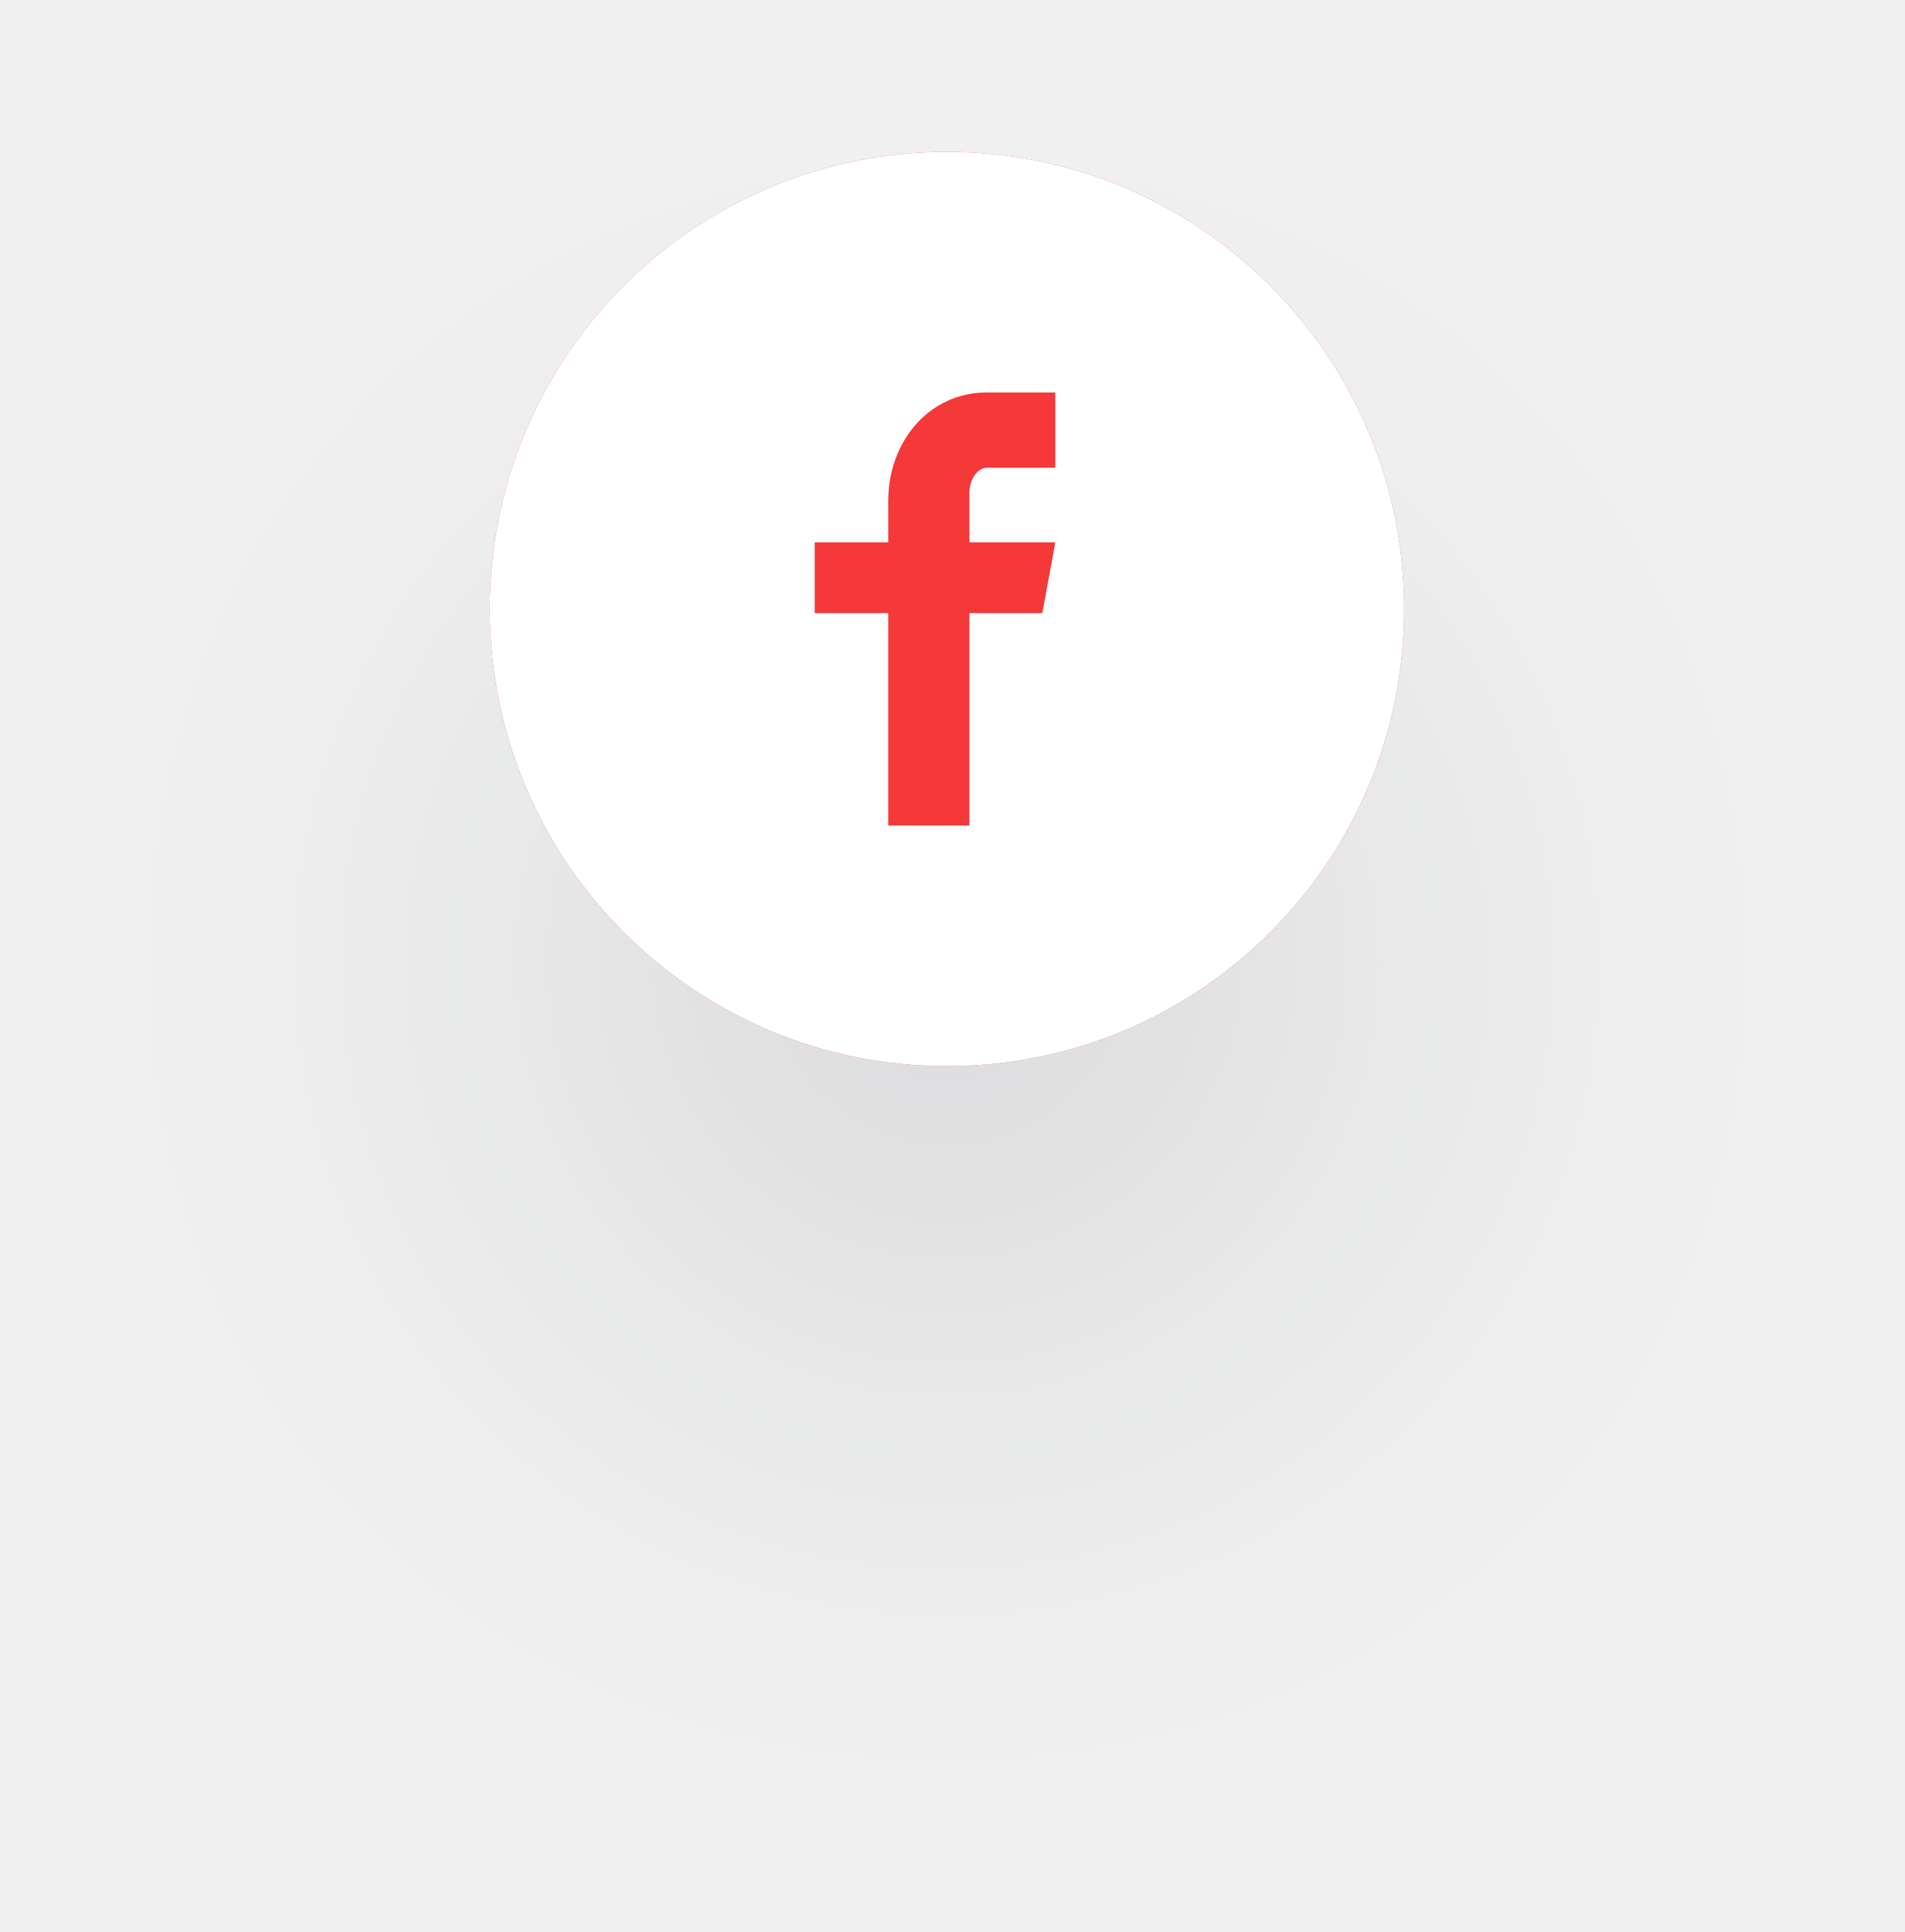
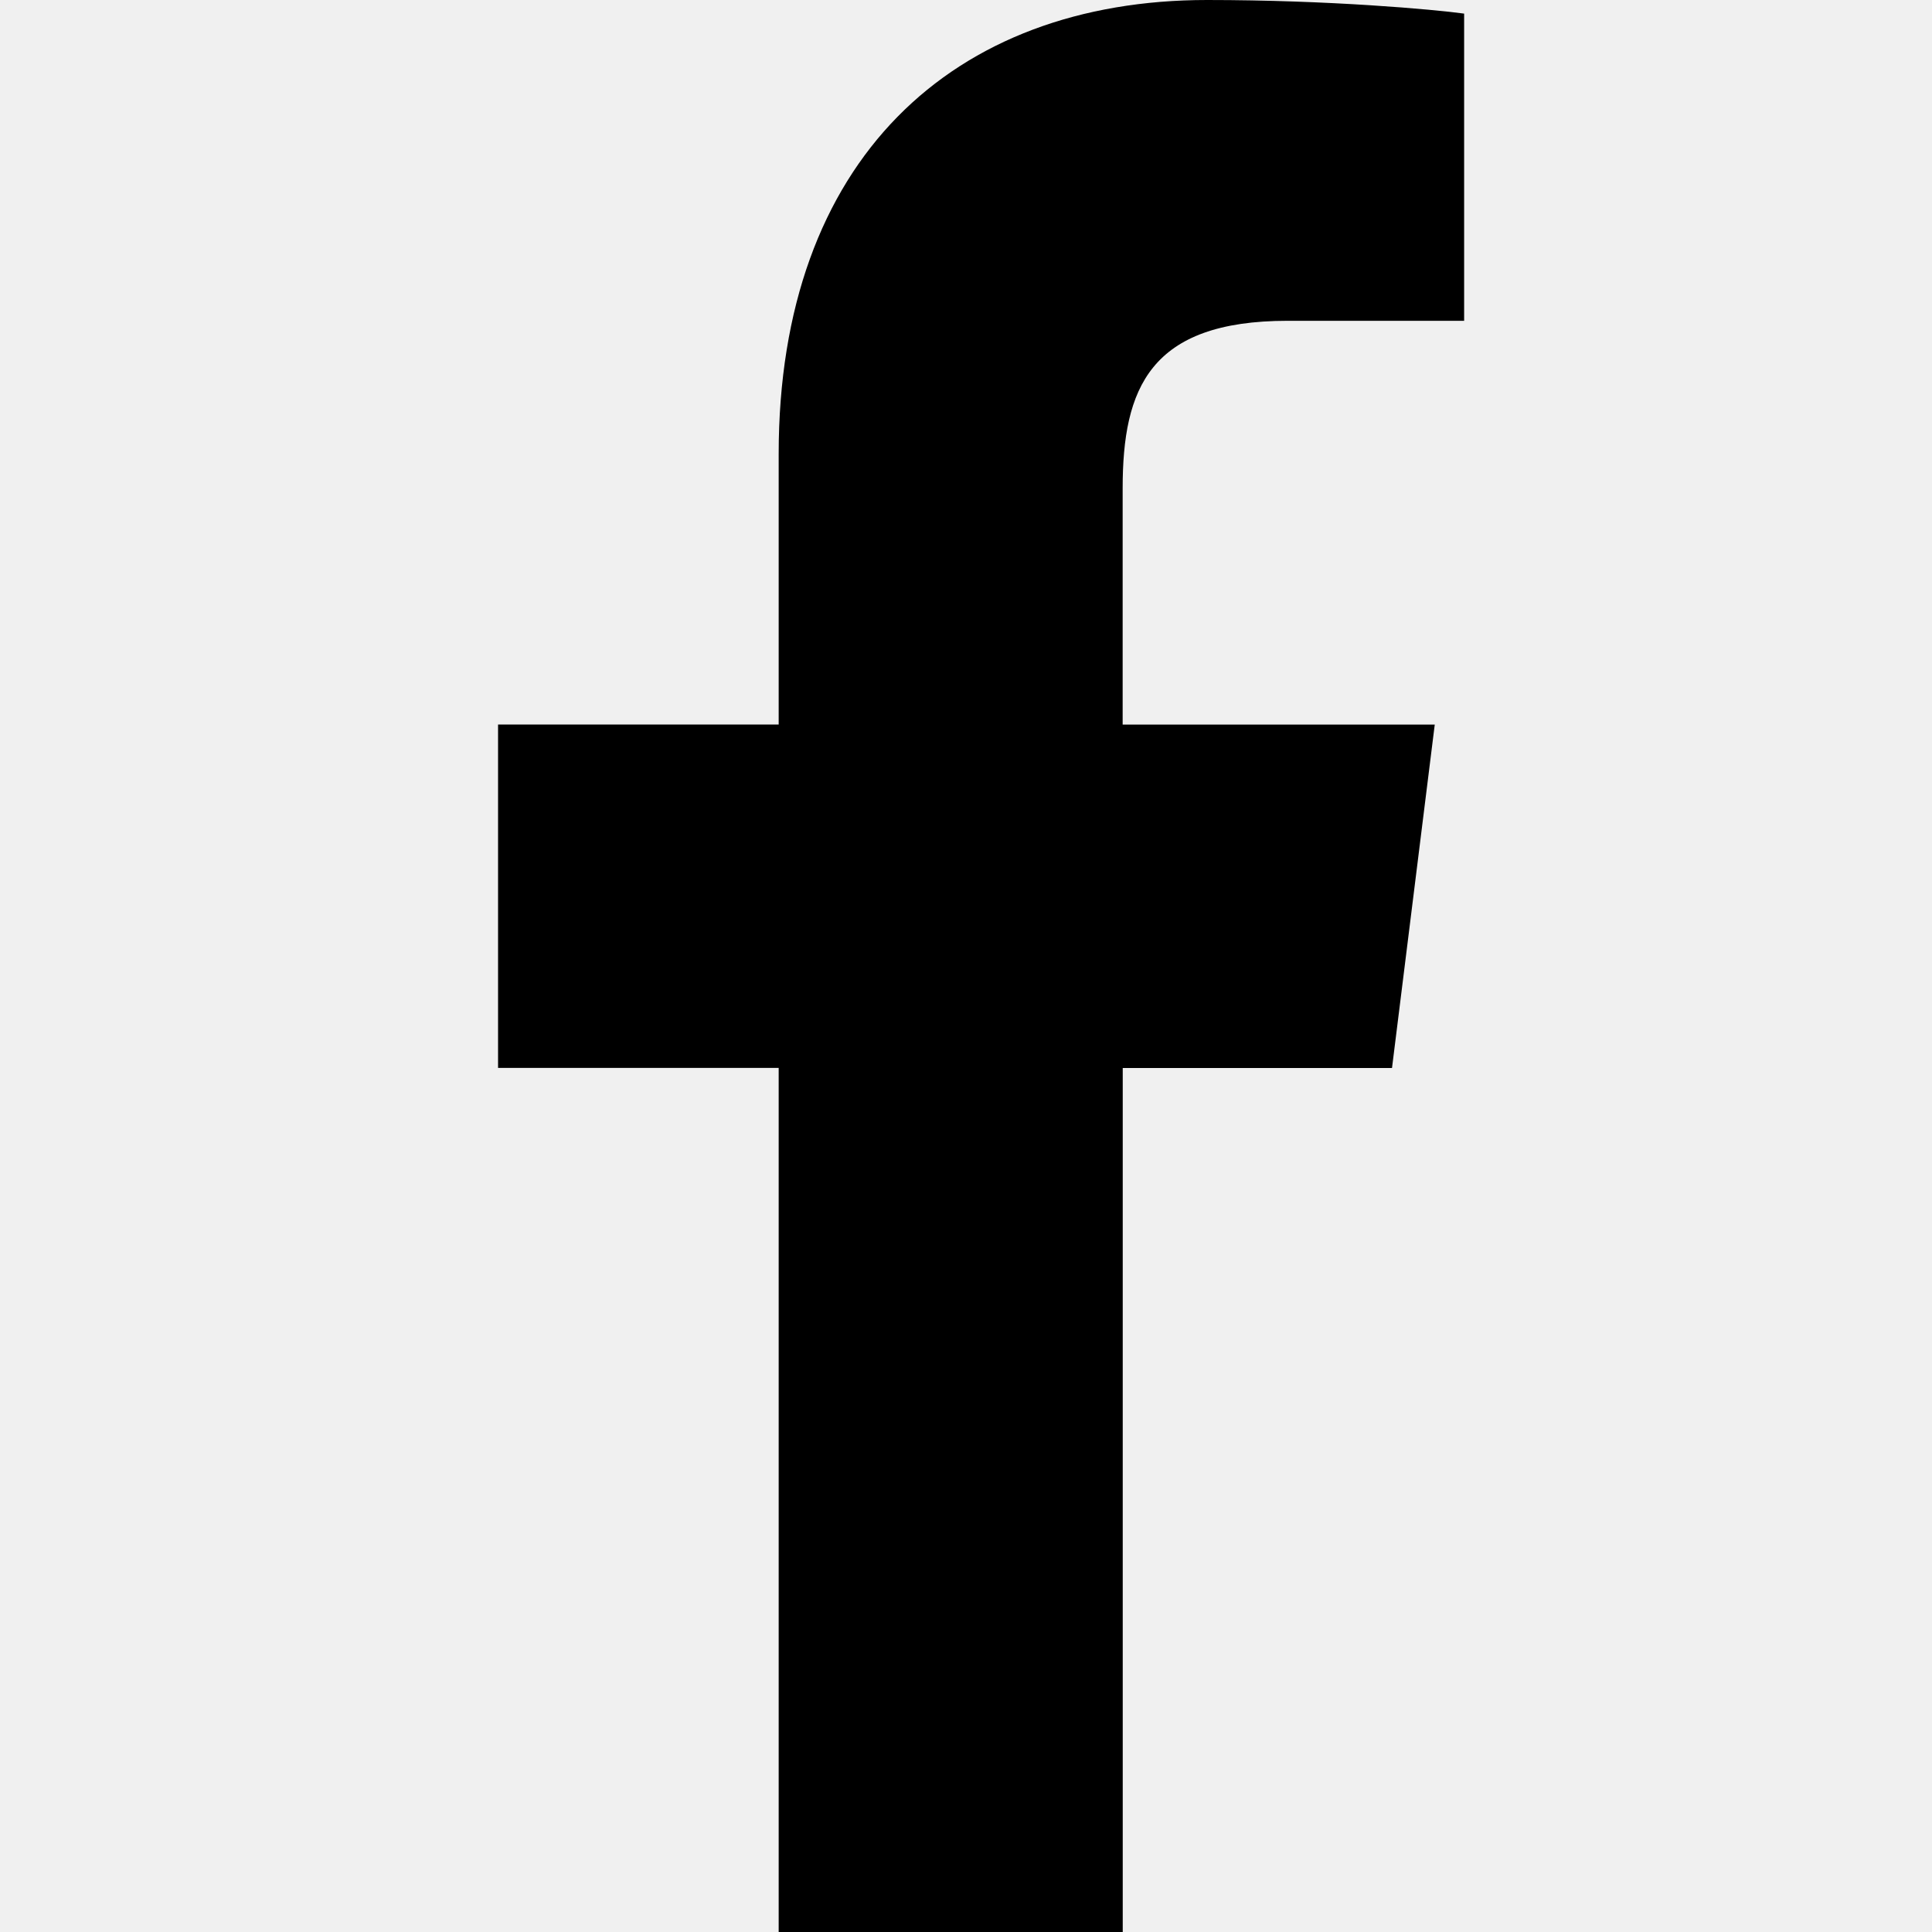
- <svg xmlns="http://www.w3.org/2000/svg" width="70" height="71" viewBox="0 0 70 71" fill="none">
-   <g filter="url(#filter0_d)">
-     <circle cx="34.8" cy="22.381" r="16.8" fill="#F53838" />
-   </g>
-   <path d="M34.8 5.581C25.521 5.581 18 13.102 18 22.381C18 31.659 25.521 39.181 34.8 39.181C44.078 39.181 51.6 31.659 51.6 22.381C51.6 13.102 44.078 5.581 34.8 5.581ZM38.779 17.19H36.254C35.955 17.19 35.623 17.584 35.623 18.107V19.931H38.781L38.303 22.531H35.623V30.338H32.642V22.531H29.939V19.931H32.642V18.401C32.642 16.207 34.165 14.423 36.254 14.423H38.779V17.19Z" fill="white" />
-   <defs>
-     <filter id="filter0_d" x="0" y="0.581" width="69.6" height="69.6" filterUnits="userSpaceOnUse" color-interpolation-filters="sRGB">
-       <feFlood flood-opacity="0" result="BackgroundImageFix" />
-       <feColorMatrix in="SourceAlpha" type="matrix" values="0 0 0 0 0 0 0 0 0 0 0 0 0 0 0 0 0 0 127 0" />
-       <feOffset dy="13" />
-       <feGaussianBlur stdDeviation="9" />
-       <feColorMatrix type="matrix" values="0 0 0 0 0.066 0 0 0 0 0.073 0 0 0 0 0.138 0 0 0 0.08 0" />
-       <feBlend mode="normal" in2="BackgroundImageFix" result="effect1_dropShadow" />
-       <feBlend mode="normal" in="SourceGraphic" in2="effect1_dropShadow" result="shape" />
-     </filter>
-   </defs>
+ <svg xmlns="http://www.w3.org/2000/svg" id="Bold" enable-background="new 0 0 24 24" height="512" viewBox="0 0 24 24" width="512">
+   <path d="m15.997 3.985h2.191v-3.816c-.378-.052-1.678-.169-3.192-.169-3.159 0-5.323 1.987-5.323 5.639v3.361h-3.486v4.266h3.486v10.734h4.274v-10.733h3.345l.531-4.266h-3.877v-2.939c.001-1.233.333-2.077 2.051-2.077z" />
</svg>
